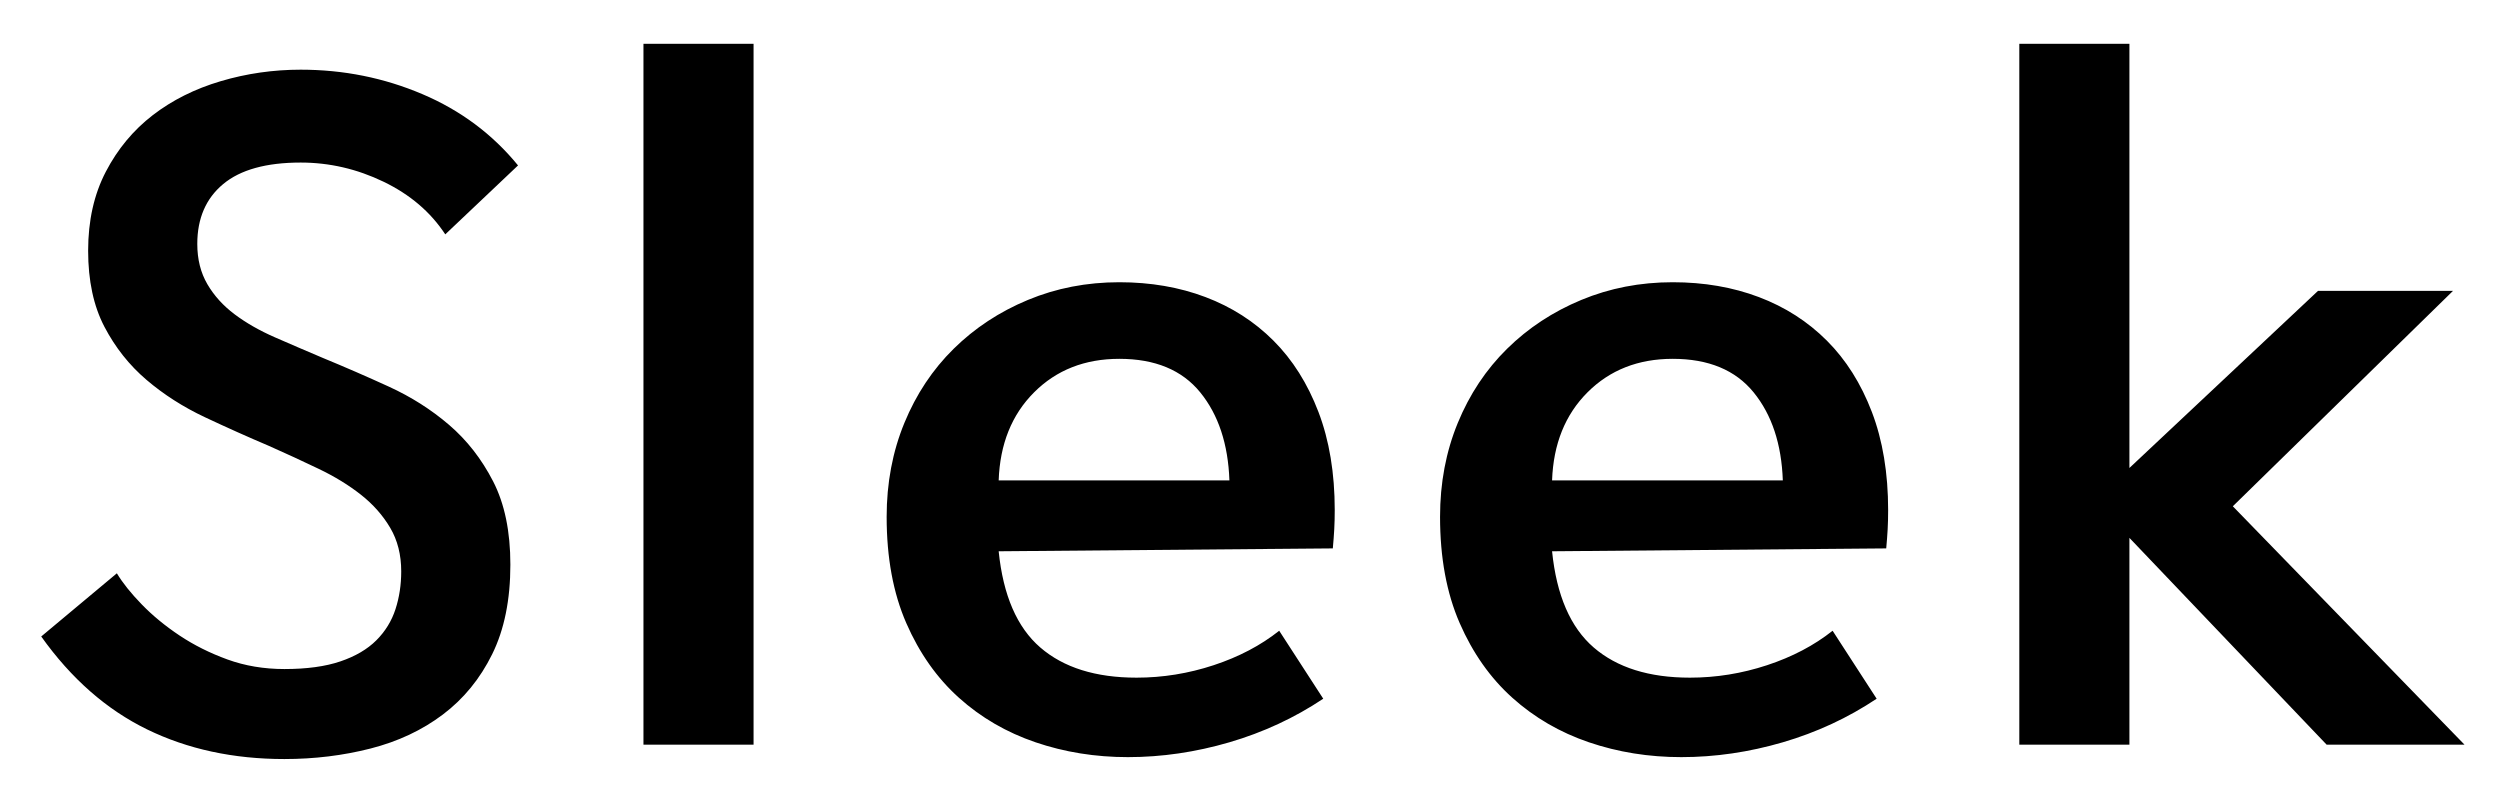
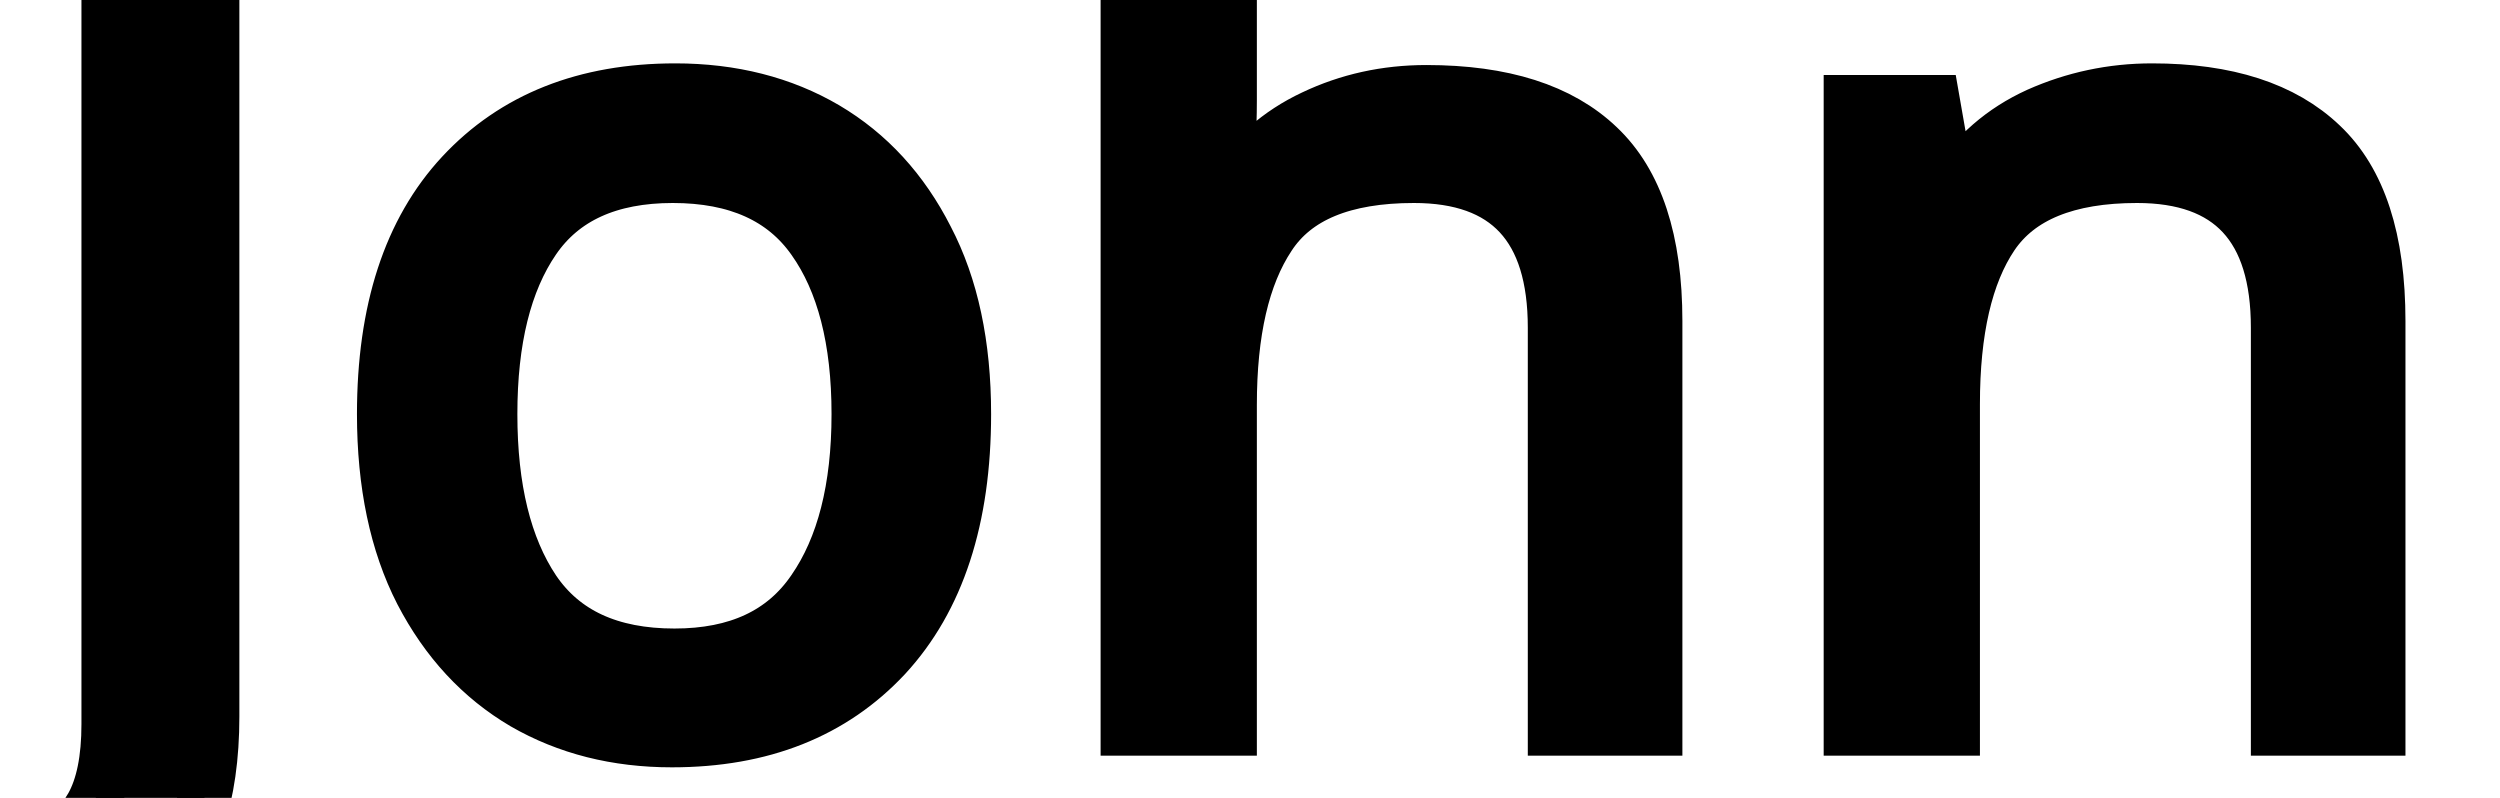
<svg xmlns="http://www.w3.org/2000/svg" class="logo" viewBox="0 0 47 15" version="1.1">
-   <g id="logo" transform="translate(-113, -89)">
-     <path d="M114.657,93.712 C114.657,93.148 114.768,92.653 114.99,92.227 C115.212,91.801 115.506,91.447 115.872,91.165 C116.238,90.883 116.664,90.67 117.15,90.526 C117.636,90.382 118.137,90.31 118.653,90.31 C119.457,90.31 120.219,90.463 120.939,90.769 C121.659,91.075 122.259,91.522 122.739,92.11 L121.371,93.406 C121.095,92.986 120.708,92.656 120.21,92.416 C119.712,92.176 119.193,92.056 118.653,92.056 C118.005,92.056 117.519,92.191 117.195,92.461 C116.871,92.731 116.709,93.106 116.709,93.586 C116.709,93.874 116.772,94.126 116.898,94.342 C117.024,94.558 117.195,94.747 117.411,94.909 C117.627,95.071 117.879,95.215 118.167,95.341 C118.455,95.467 118.755,95.596 119.067,95.728 C119.475,95.896 119.889,96.076 120.309,96.268 C120.729,96.46 121.107,96.7 121.443,96.988 C121.779,97.276 122.055,97.63 122.271,98.05 C122.487,98.47 122.595,98.992 122.595,99.616 C122.595,100.276 122.481,100.837 122.253,101.299 C122.025,101.761 121.716,102.139 121.326,102.433 C120.936,102.727 120.483,102.94 119.967,103.072 C119.451,103.204 118.911,103.27 118.347,103.27 C117.387,103.27 116.526,103.084 115.764,102.712 C115.002,102.34 114.339,101.758 113.775,100.966 L115.197,99.778 C115.305,99.958 115.461,100.153 115.665,100.363 C115.869,100.573 116.106,100.768 116.376,100.948 C116.646,101.128 116.946,101.278 117.276,101.398 C117.606,101.518 117.963,101.578 118.347,101.578 C118.767,101.578 119.118,101.53 119.4,101.434 C119.682,101.338 119.907,101.206 120.075,101.038 C120.243,100.87 120.363,100.675 120.435,100.453 C120.507,100.231 120.543,99.994 120.543,99.742 C120.543,99.43 120.474,99.157 120.336,98.923 C120.198,98.689 120.015,98.482 119.787,98.302 C119.559,98.122 119.295,97.96 118.995,97.816 C118.695,97.672 118.383,97.528 118.059,97.384 C117.663,97.216 117.261,97.036 116.853,96.844 C116.445,96.652 116.079,96.418 115.755,96.142 C115.431,95.866 115.167,95.533 114.963,95.143 C114.759,94.753 114.657,94.276 114.657,93.712 Z M127.167,89.824 L127.167,103 L125.097,103 L125.097,89.824 L127.167,89.824 Z M131.775,99.364 C131.859,100.192 132.12,100.795 132.558,101.173 C132.996,101.551 133.599,101.74 134.367,101.74 C134.859,101.74 135.342,101.662 135.816,101.506 C136.29,101.35 136.701,101.134 137.049,100.858 L137.877,102.136 C137.337,102.496 136.749,102.769 136.113,102.955 C135.477,103.141 134.841,103.234 134.205,103.234 C133.593,103.234 133.014,103.141 132.468,102.955 C131.922,102.769 131.442,102.49 131.028,102.118 C130.614,101.746 130.284,101.278 130.038,100.714 C129.792,100.15 129.669,99.484 129.669,98.716 C129.669,98.08 129.78,97.492 130.002,96.952 C130.224,96.412 130.533,95.947 130.929,95.557 C131.325,95.167 131.79,94.861 132.324,94.639 C132.858,94.417 133.431,94.306 134.043,94.306 C134.631,94.306 135.171,94.399 135.663,94.585 C136.155,94.771 136.581,95.044 136.941,95.404 C137.301,95.764 137.583,96.211 137.787,96.745 C137.991,97.279 138.093,97.894 138.093,98.59 C138.093,98.722 138.09,98.842 138.084,98.95 C138.078,99.058 138.069,99.178 138.057,99.31 L131.775,99.364 Z M134.043,95.746 C133.395,95.746 132.861,95.956 132.441,96.376 C132.021,96.796 131.799,97.348 131.775,98.032 L136.113,98.032 C136.089,97.348 135.906,96.796 135.564,96.376 C135.222,95.956 134.715,95.746 134.043,95.746 Z M142.179,99.364 C142.263,100.192 142.524,100.795 142.962,101.173 C143.4,101.551 144.003,101.74 144.771,101.74 C145.263,101.74 145.746,101.662 146.22,101.506 C146.694,101.35 147.105,101.134 147.453,100.858 L148.281,102.136 C147.741,102.496 147.153,102.769 146.517,102.955 C145.881,103.141 145.245,103.234 144.609,103.234 C143.997,103.234 143.418,103.141 142.872,102.955 C142.326,102.769 141.846,102.49 141.432,102.118 C141.018,101.746 140.688,101.278 140.442,100.714 C140.196,100.15 140.073,99.484 140.073,98.716 C140.073,98.08 140.184,97.492 140.406,96.952 C140.628,96.412 140.937,95.947 141.333,95.557 C141.729,95.167 142.194,94.861 142.728,94.639 C143.262,94.417 143.835,94.306 144.447,94.306 C145.035,94.306 145.575,94.399 146.067,94.585 C146.559,94.771 146.985,95.044 147.345,95.404 C147.705,95.764 147.987,96.211 148.191,96.745 C148.395,97.279 148.497,97.894 148.497,98.59 C148.497,98.722 148.494,98.842 148.488,98.95 C148.482,99.058 148.473,99.178 148.461,99.31 L142.179,99.364 Z M144.447,95.746 C143.799,95.746 143.265,95.956 142.845,96.376 C142.425,96.796 142.203,97.348 142.179,98.032 L146.517,98.032 C146.493,97.348 146.31,96.796 145.968,96.376 C145.626,95.956 145.119,95.746 144.447,95.746 Z M153.033,89.824 L153.033,97.798 L156.579,94.468 L159.117,94.468 L154.977,98.518 L159.333,103 L156.741,103 L153.033,99.112 L153.033,103 L150.963,103 L150.963,89.824 L153.033,89.824 Z" id="Sleek" />
+   <defs>
+     <clipPath id="_clipPath_RbvQJkX4bin1ySL0RAHvfUc2utRYzOm1">
+       <rect width="47" height="15" />
+     </clipPath>
+   </defs>
+   <g clip-path="url(#_clipPath_RbvQJkX4bin1ySL0RAHvfUc2utRYzOm1)" id="logo">
+     <text transform="matrix(1,0,0,1,0,13.707)" style="font-family:'Francols';font-weight:400;font-size:22px;font-style:normal;fill:#000000;stroke:Black;">John</text>
  </g>
</svg>
